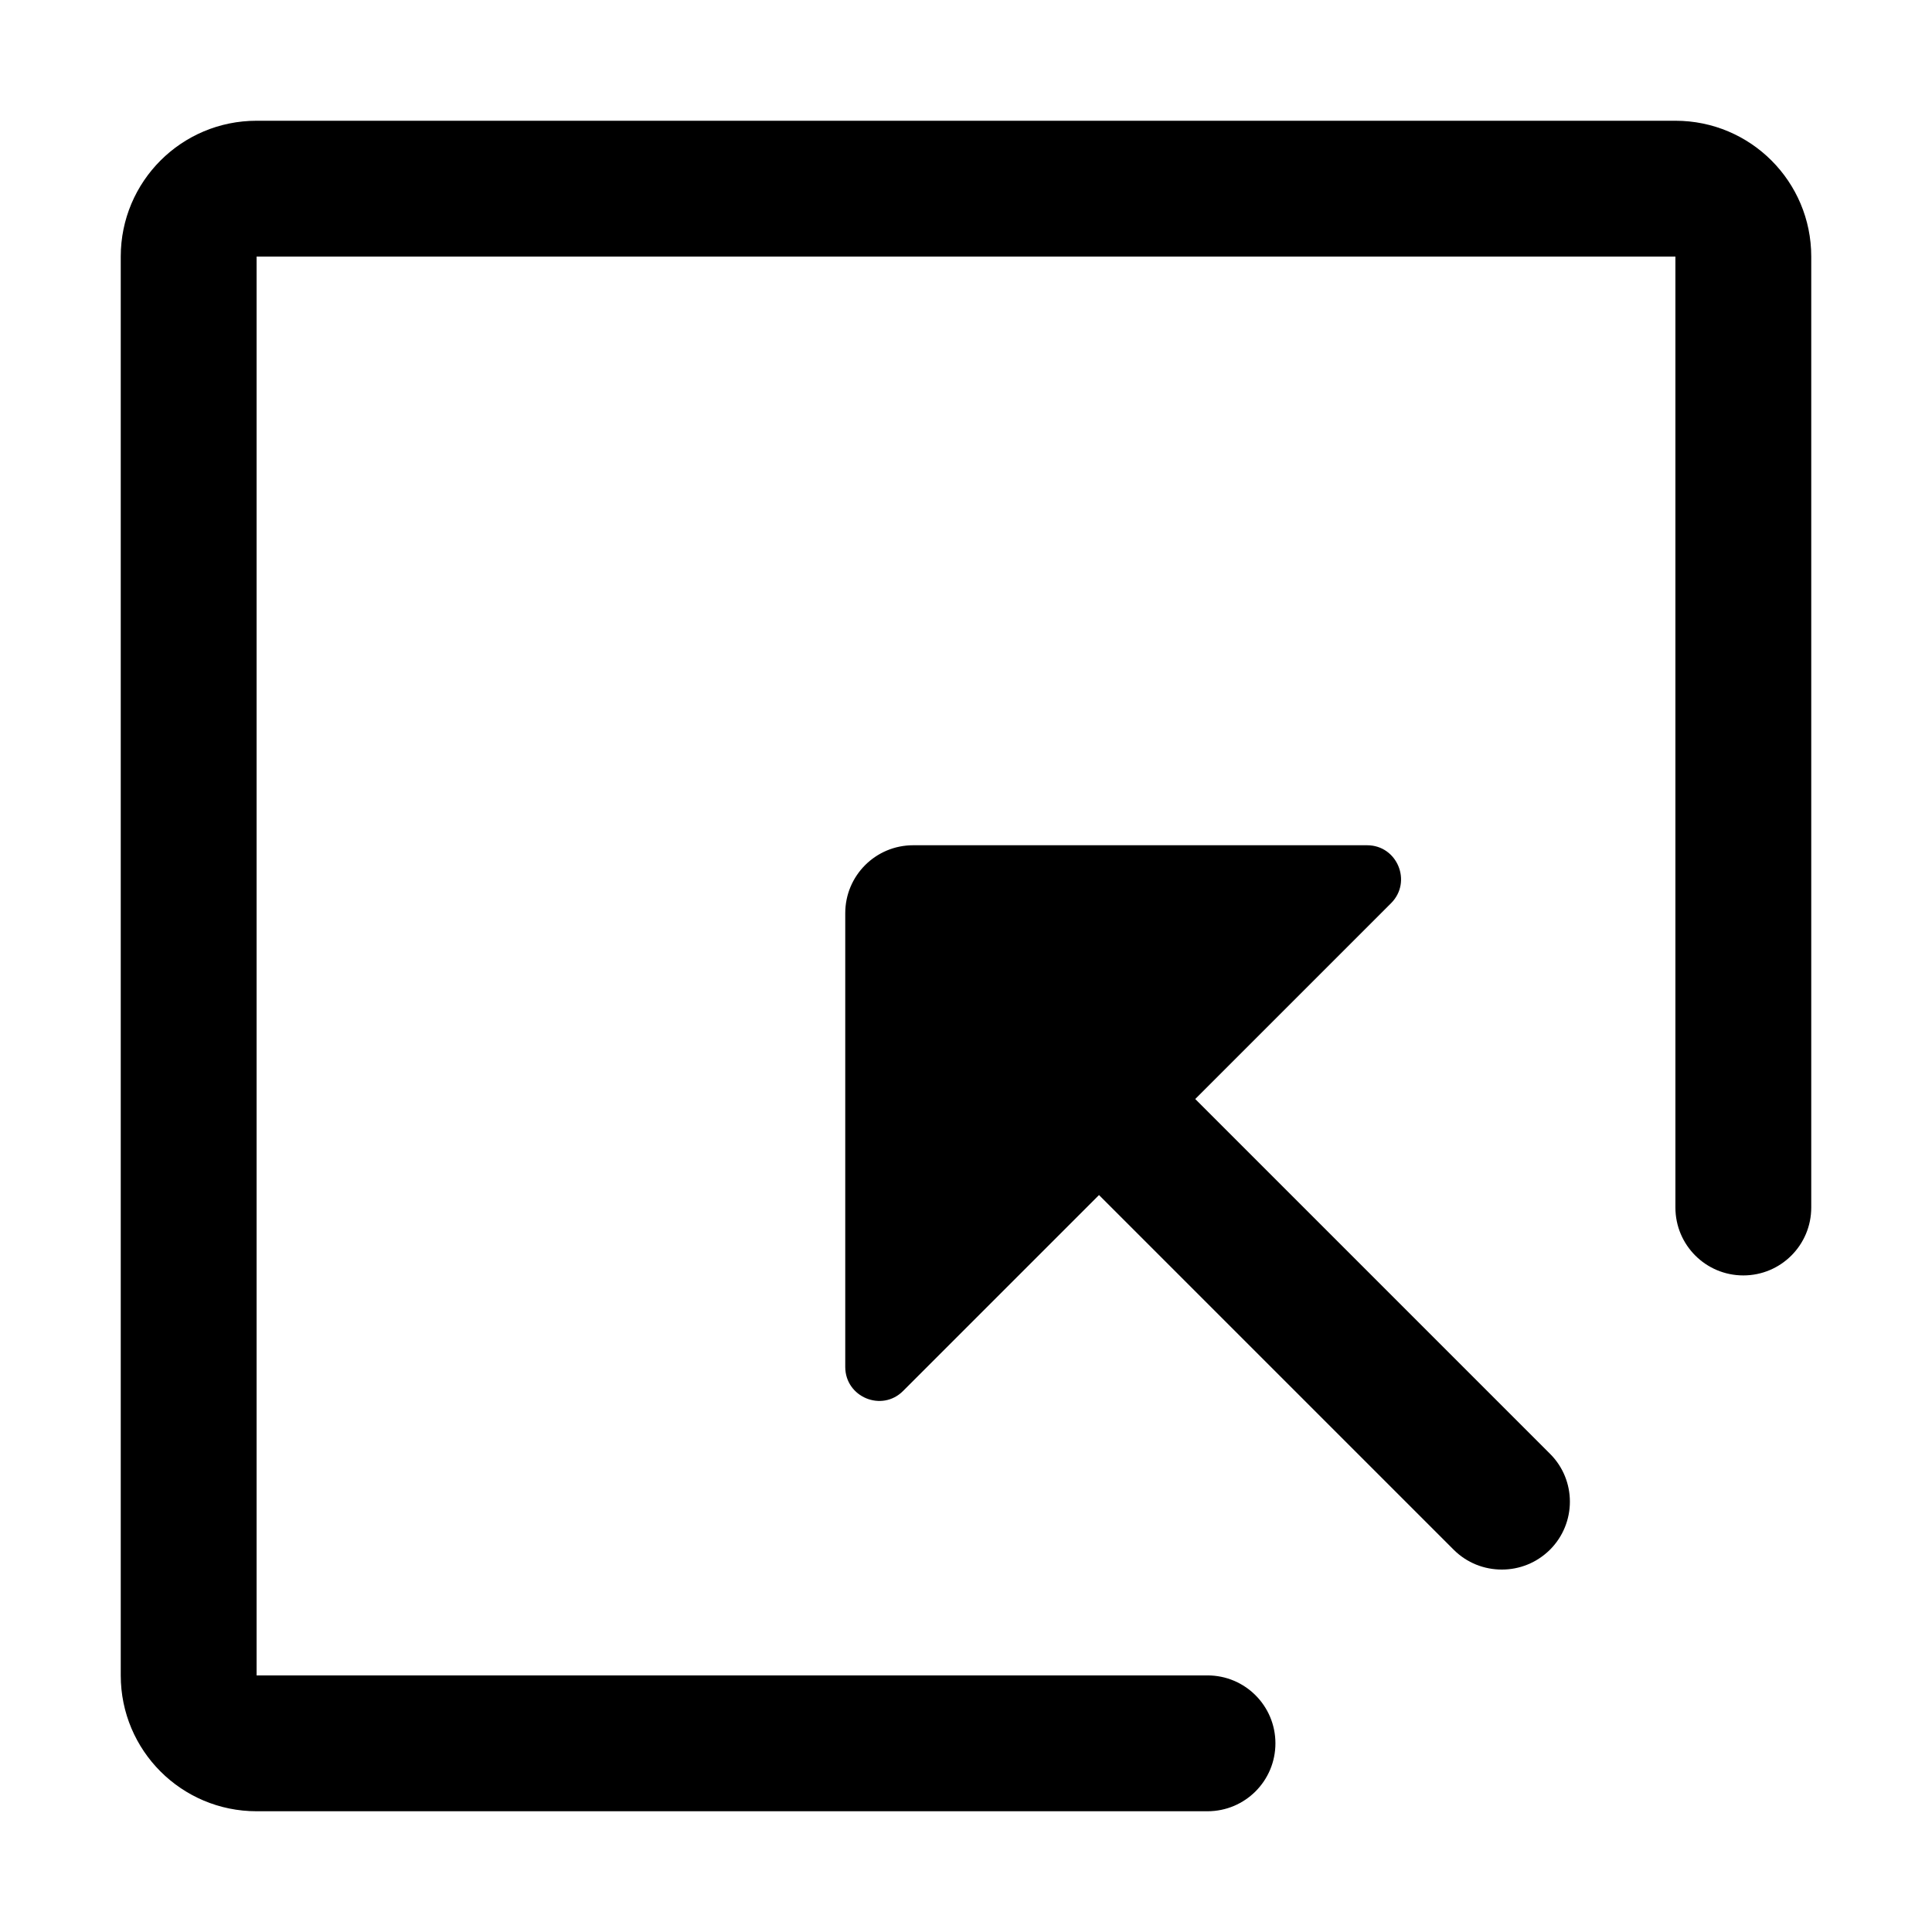
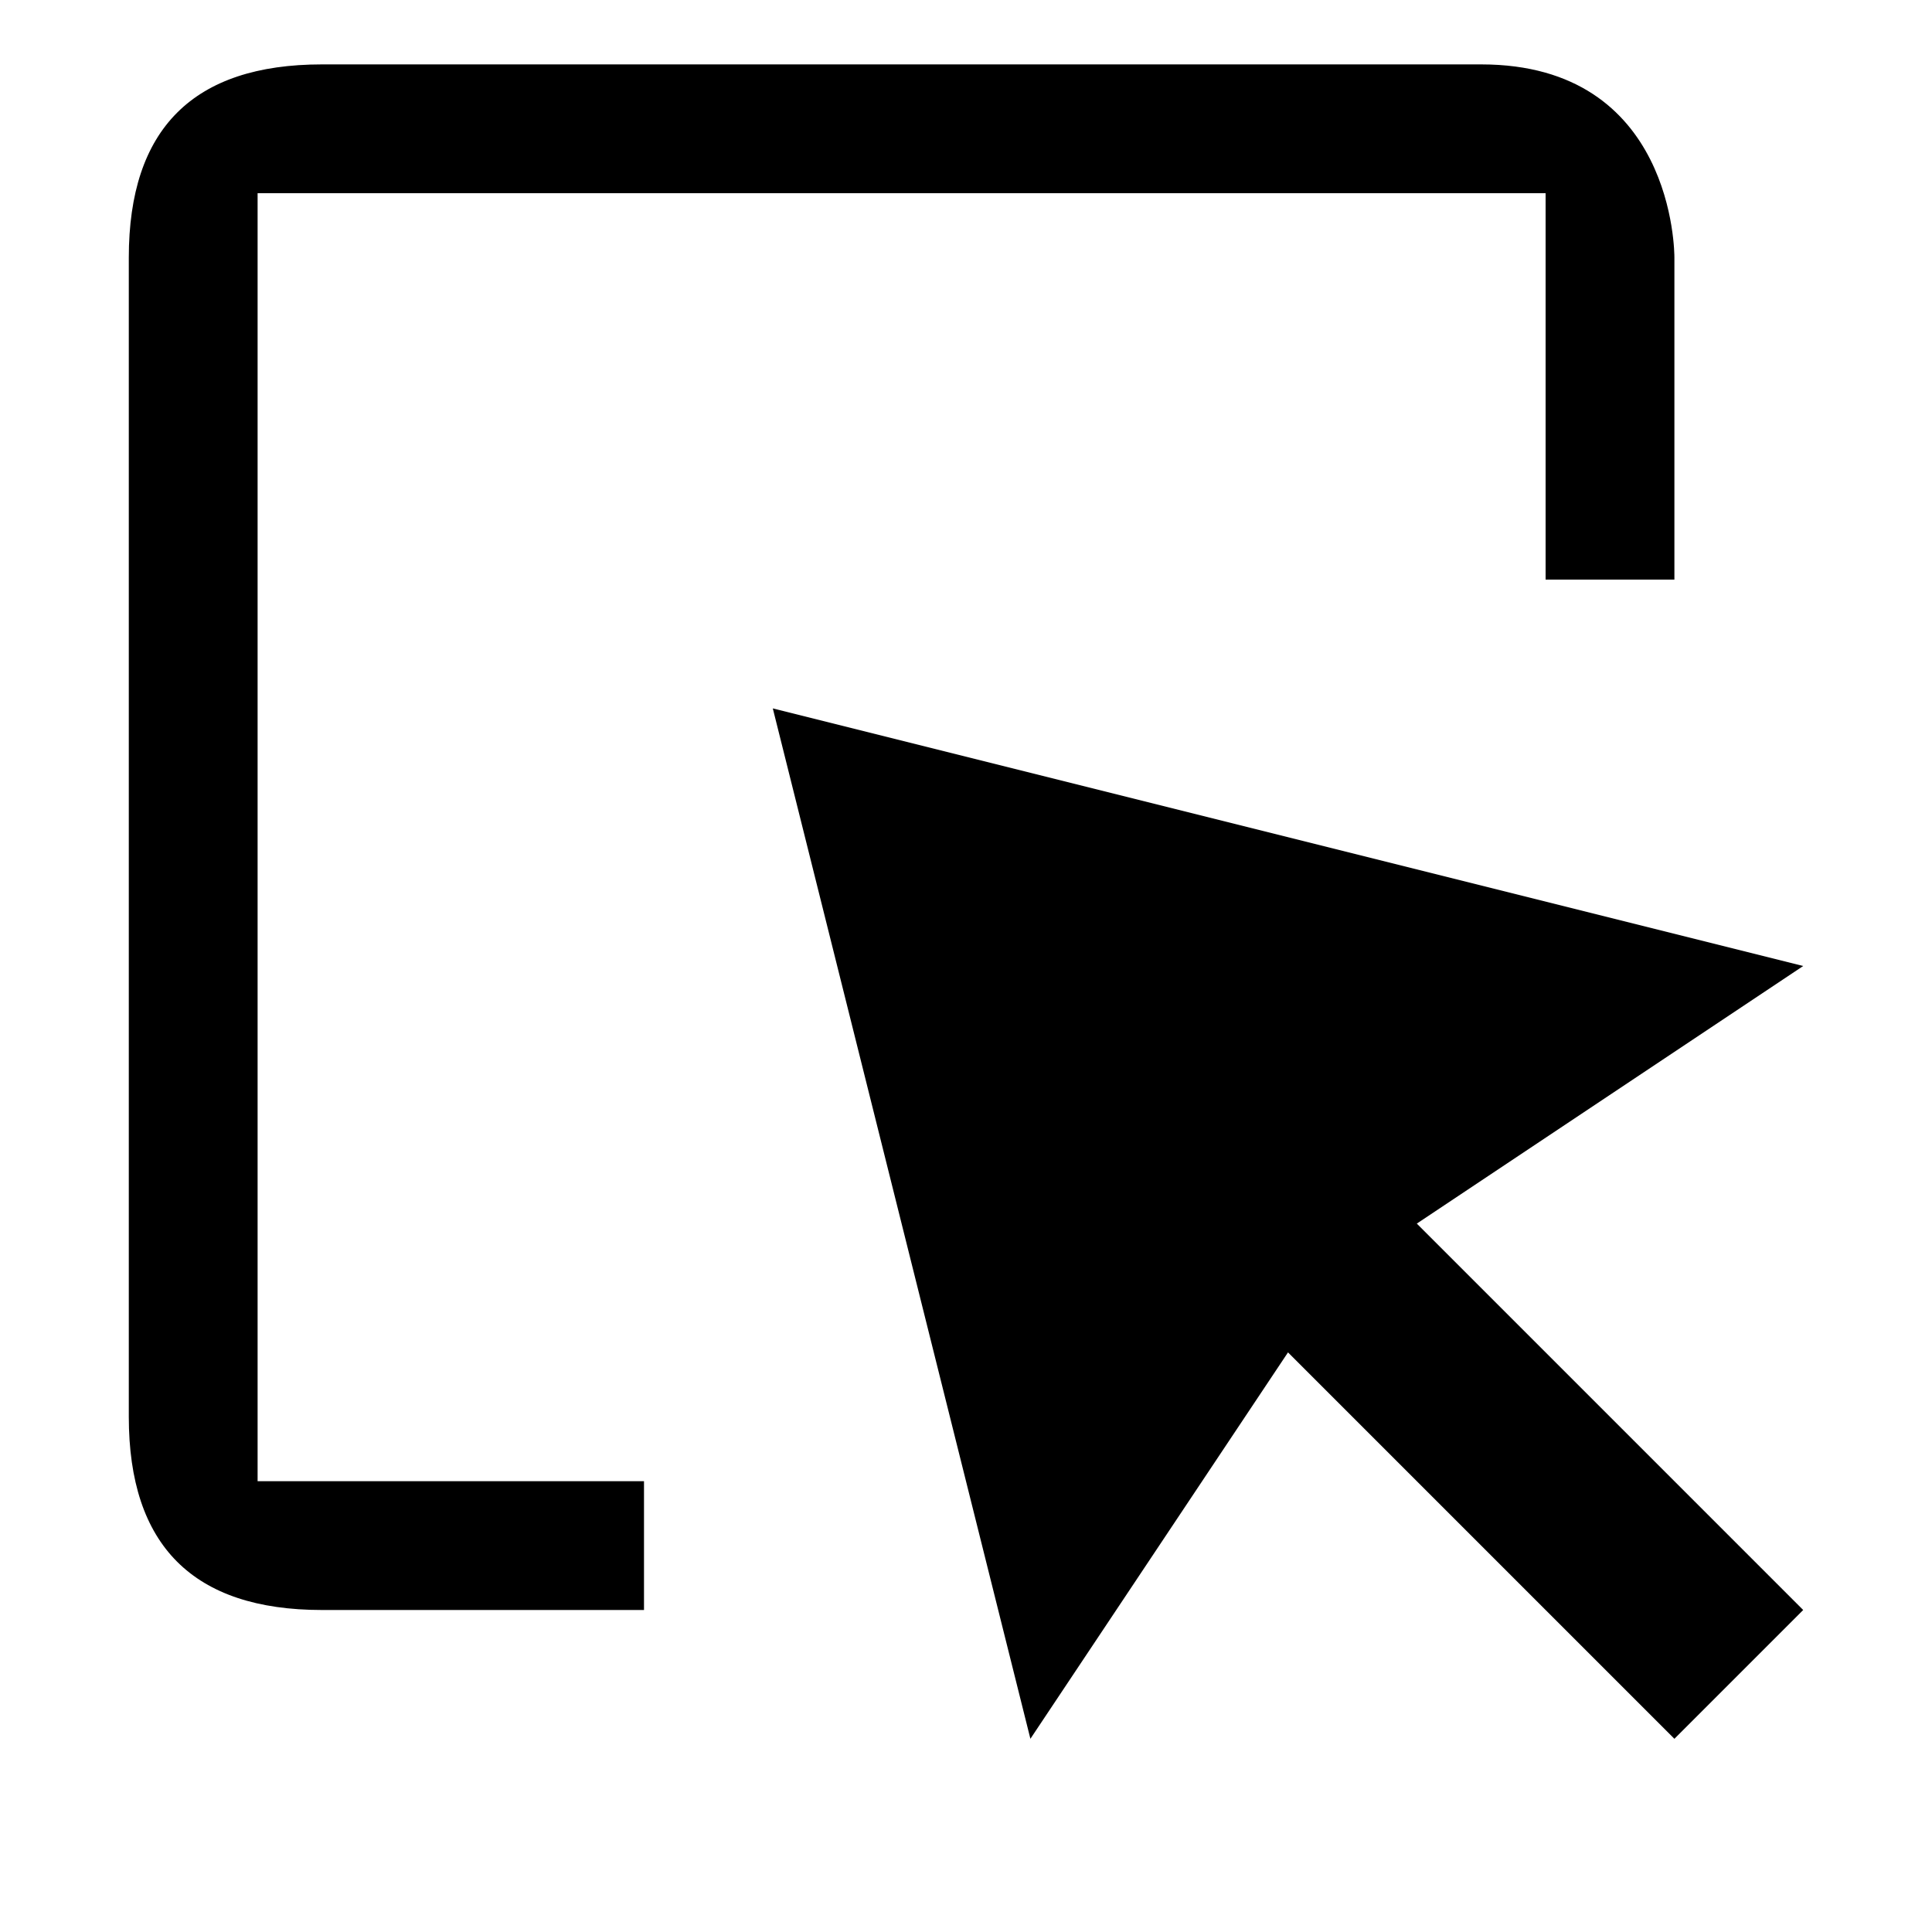
- <svg xmlns="http://www.w3.org/2000/svg" viewBox="0 0 1024 1024" version="1.1">
-   <path d="M888 64H136c-39.8 0-72 32.2-72 72v752c0 39.8 32.2 72 72 72h504c19.9 0 36-16.1 36-36s-16.1-36-36-36H136V136h752v504c0 19.9 16.1 36 36 36s36-16.1 36-36V136c0-39.8-32.2-72-72-72z" fill="" />
-   <path d="M633.5 582.5l103.8-103.8c11.3-11.3 3.3-30.7-12.7-30.7H484c-19.9 0-36 16.1-36 36v240.5c0 16 19.4 24.1 30.7 12.7l103.8-103.8 188 188c7 7 16.2 10.5 25.5 10.5s18.4-3.5 25.5-10.5c14.1-14.1 14.1-36.9 0-50.9l-188-188z" fill="" />
+ <svg xmlns="http://www.w3.org/2000/svg" width="30" height="30" version="1.1">
+   <path d="M10,25 h-5 c-2,0 -3,-1 -3,-3 v-18 c0,-2 1,-3 3,-3 h18 c3,0 3,2.936 3,3 v5 h-2 v-6 h-20 v20 h6 zm18,-10 l-6,4 l6,6 l-2,2 l-6,-6 l-4,6 l-4,-16 z" />
</svg>
